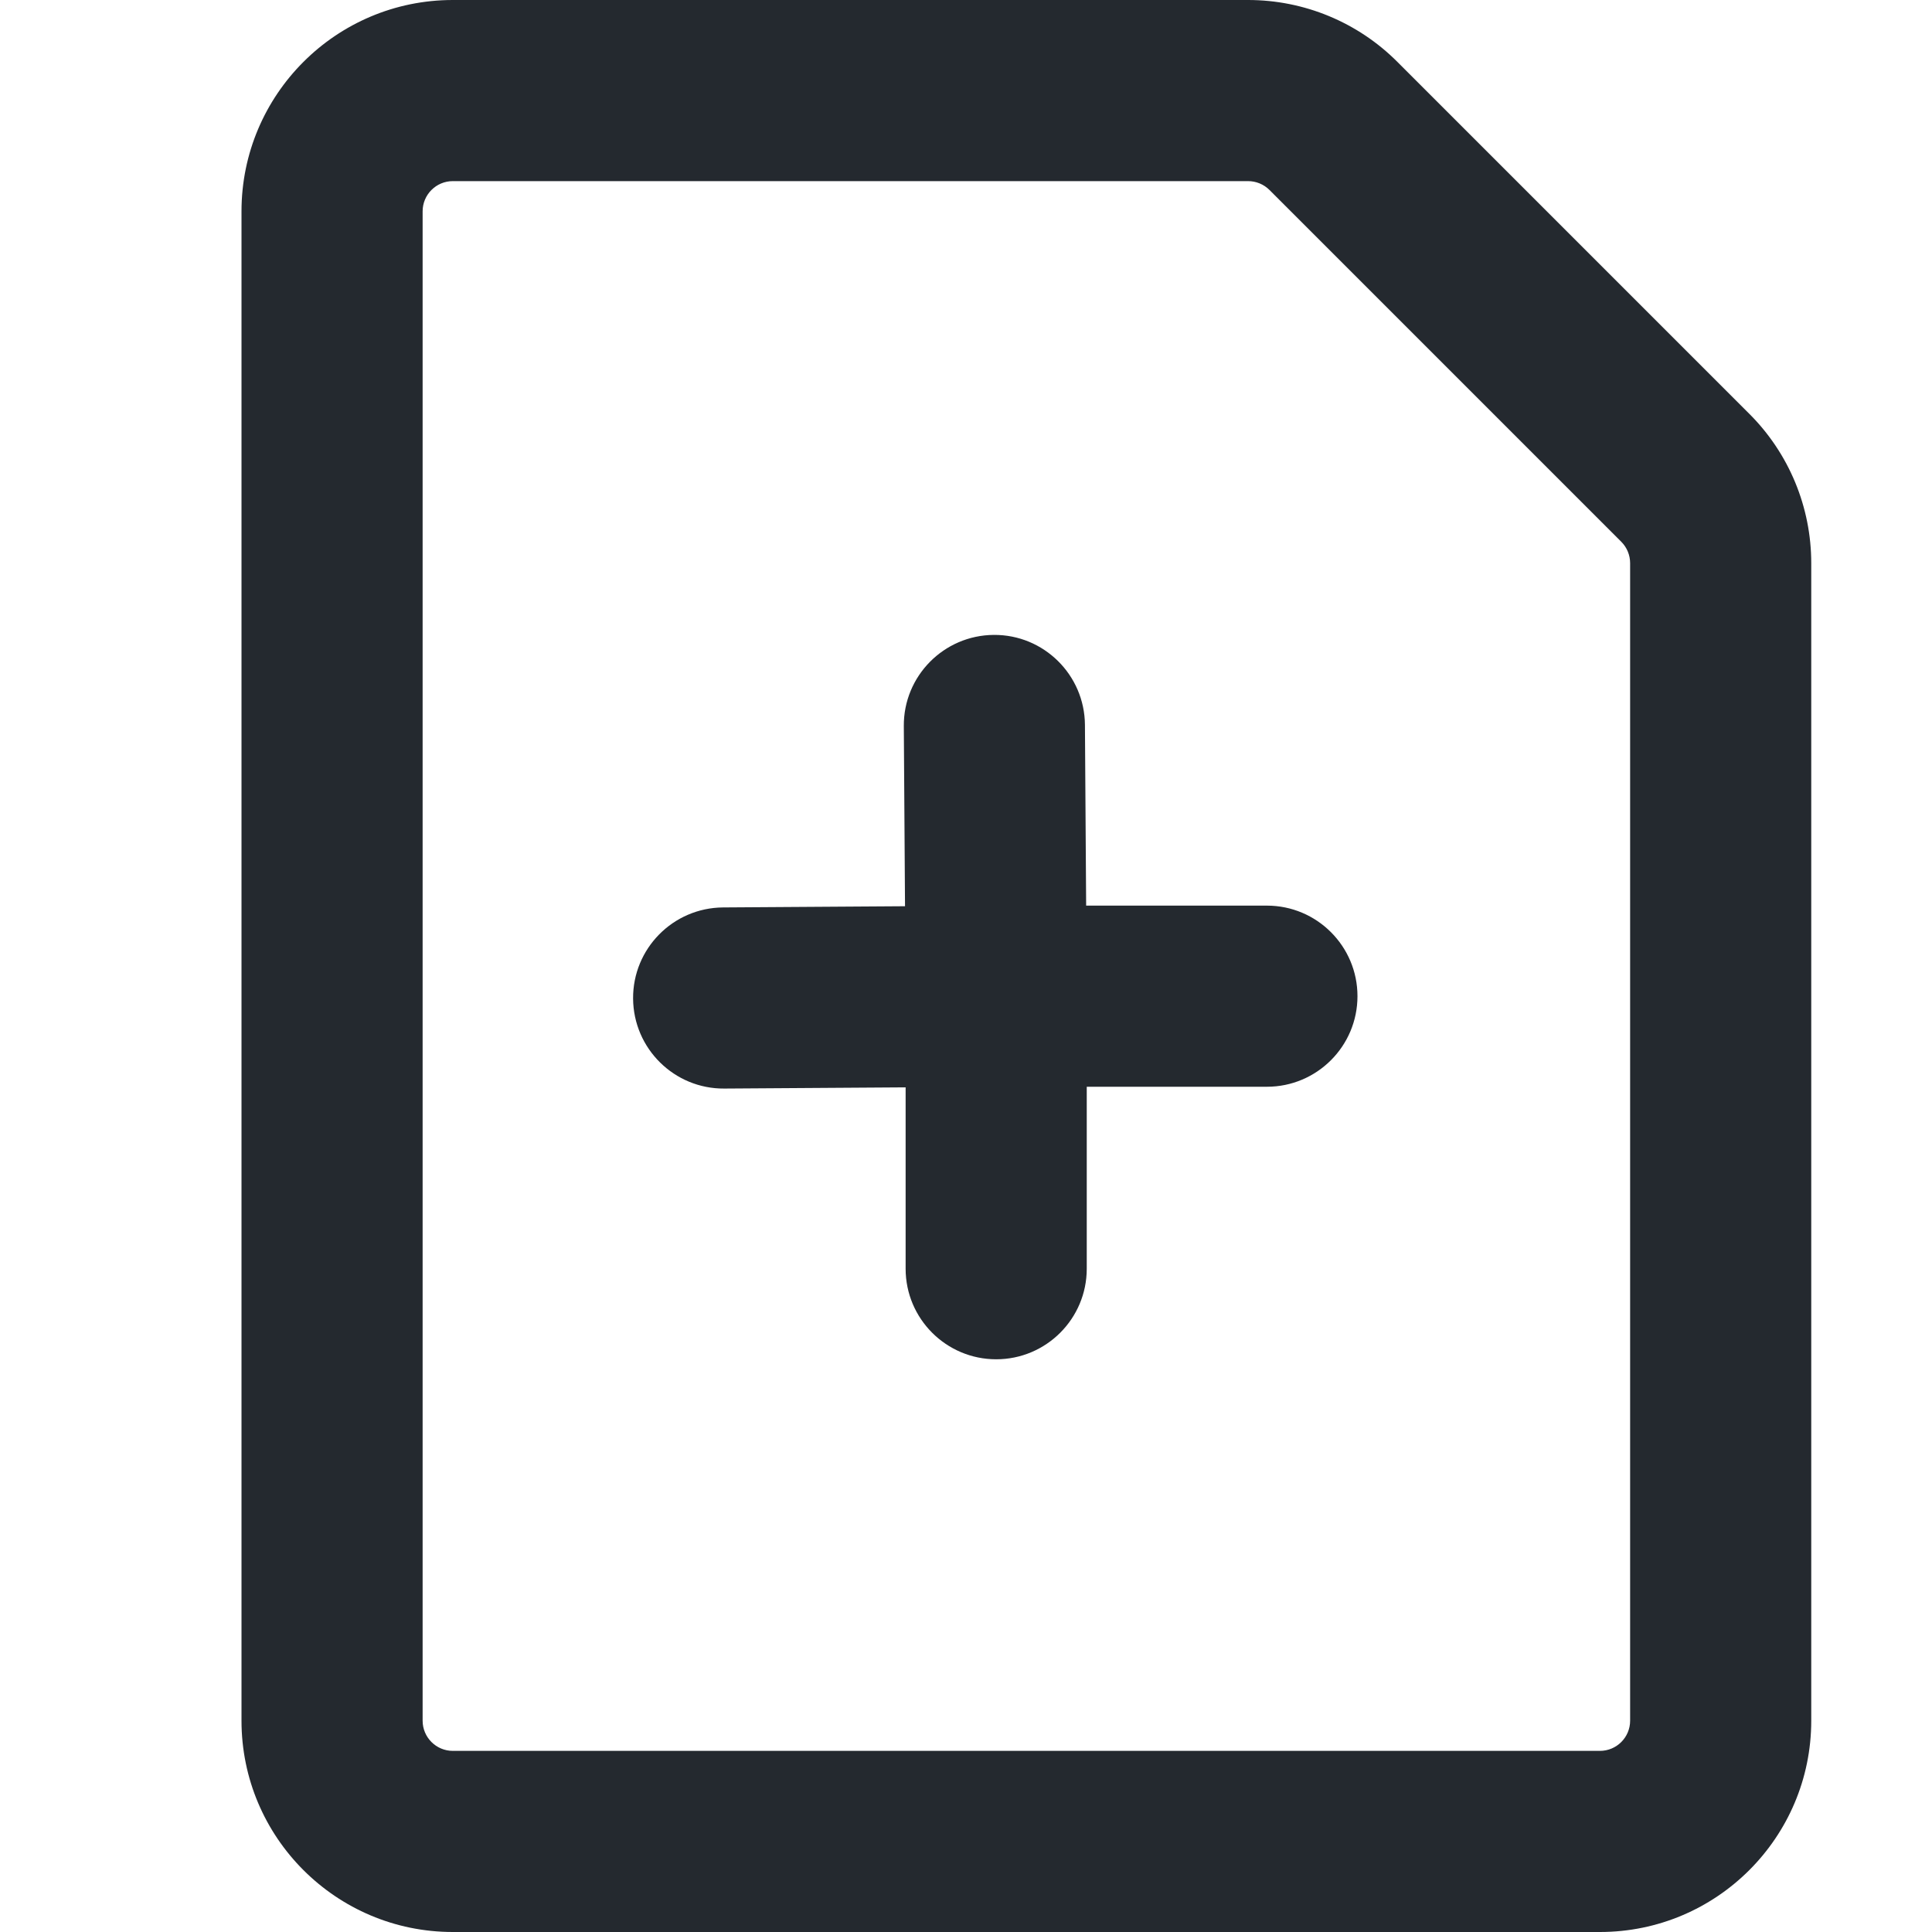
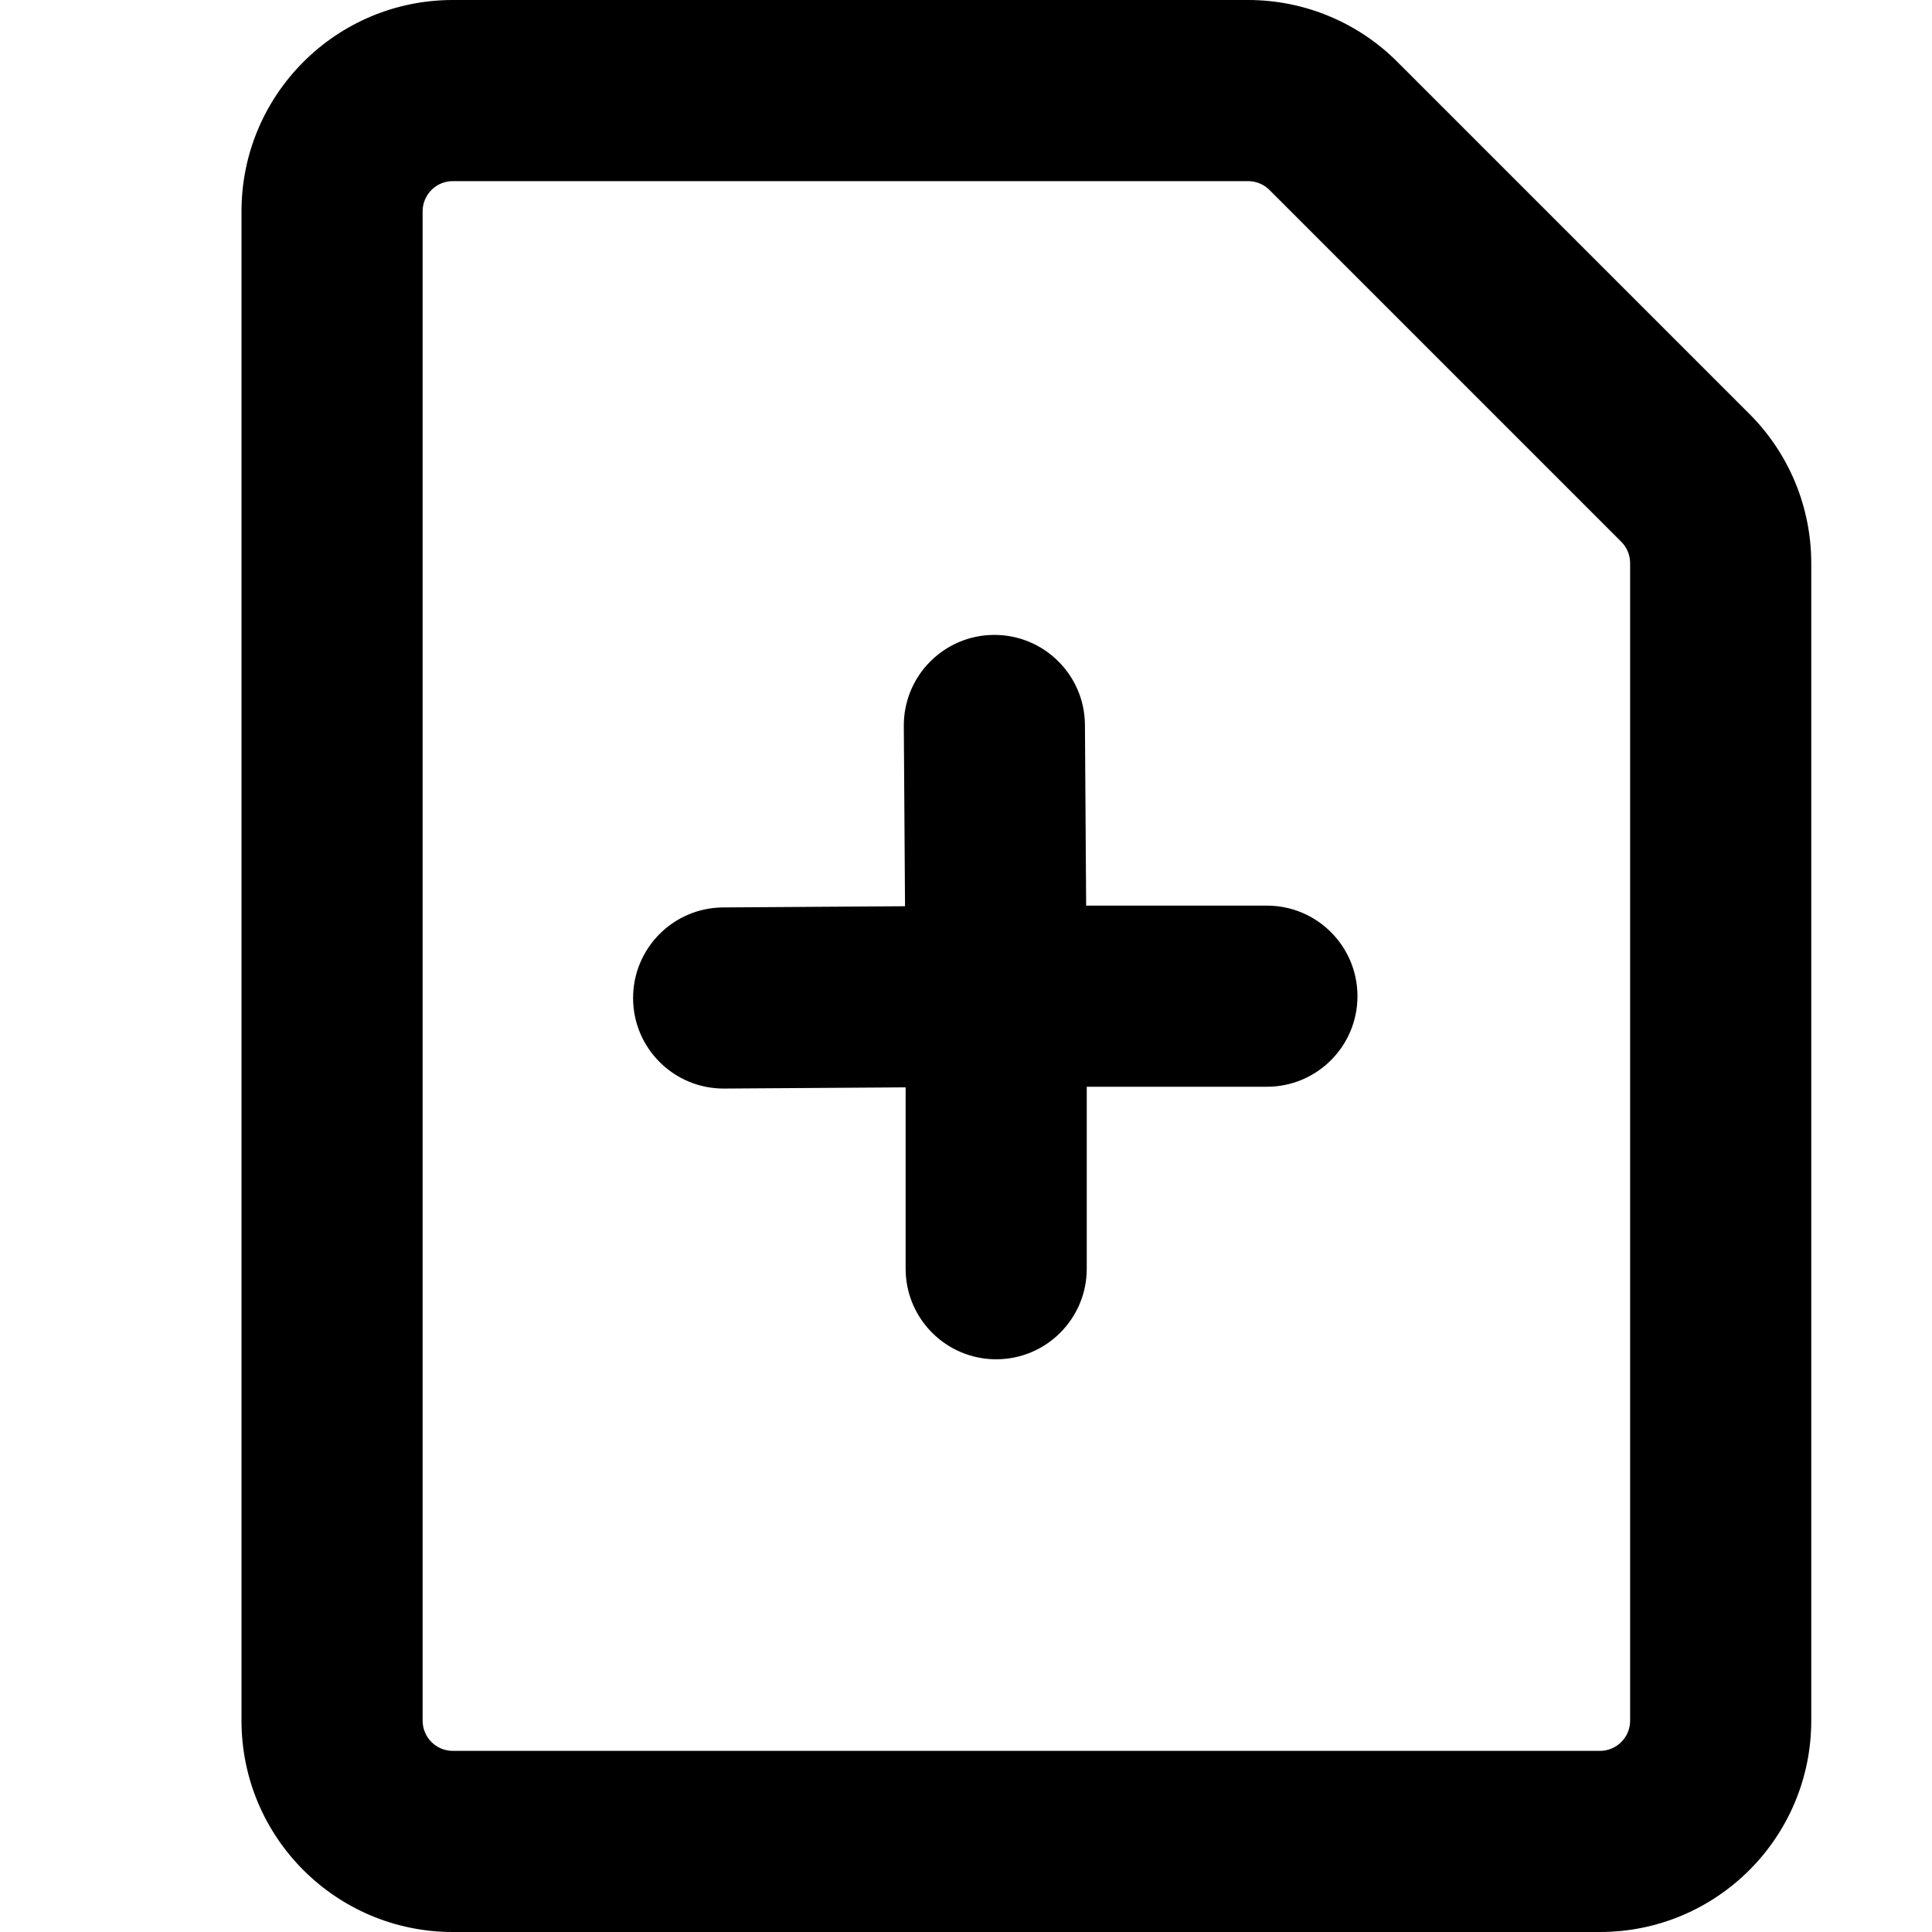
- <svg xmlns="http://www.w3.org/2000/svg" width="16" height="16" viewBox="0 0 16 16" fill="none">
-   <path fill-rule="evenodd" clip-rule="evenodd" d="M3.75 1.5C3.612 1.5 3.5 1.612 3.5 1.75V14.25C3.5 14.388 3.612 14.5 3.75 14.5H13.25C13.388 14.5 13.5 14.388 13.5 14.25V4.664C13.5 4.598 13.474 4.534 13.427 4.487L10.513 1.573C10.466 1.526 10.402 1.5 10.336 1.5H3.75ZM2 1.75C2 0.784 2.784 0 3.75 0H10.336C10.8 0 11.245 0.184 11.573 0.513L14.487 3.427C14.816 3.755 15 4.2 15 4.664V14.25C15 15.216 14.216 16 13.25 16H3.75C2.784 16 2 15.216 2 14.25V1.75ZM8.23 5.258C8.644 5.255 8.982 5.589 8.985 6.003L8.995 7.5H10.492C10.906 7.5 11.242 7.836 11.242 8.25C11.242 8.664 10.906 9 10.492 9H9V10.507C9 10.921 8.664 11.257 8.25 11.257C7.836 11.257 7.5 10.921 7.5 10.507V9.005L5.998 9.015C5.584 9.018 5.246 8.684 5.243 8.27C5.24 7.856 5.574 7.518 5.988 7.515L7.495 7.505L7.485 6.013C7.482 5.599 7.816 5.261 8.23 5.258Z" fill="#24292F" />
+ <svg xmlns="http://www.w3.org/2000/svg" width="16" height="16" viewBox="0 0 16 16">
+   <path fill-rule="evenodd" d="M3.75 1.5a.25.25 0 00-.25.25v12.5c0 .138.112.25.25.25h9.5a.25.25 0 00.25-.25V4.664a.25.25 0 00-.073-.177l-2.914-2.914a.25.25 0 00-.177-.073H3.75zM2 1.75C2 .784 2.784 0 3.75 0h6.586c.464 0 .909.184 1.237.513l2.914 2.914c.329.328.513.773.513 1.237v9.586A1.75 1.75 0 0113.25 16h-9.5A1.75 1.75 0 012 14.25V1.75zm6.23 3.508a.75.75 0 01.755.745l.01 1.497h1.497a.75.75 0 010 1.5H9v1.507a.75.75 0 01-1.5 0V9.005l-1.502.01a.75.75 0 11-.01-1.5l1.507-.01-.01-1.492a.75.75 0 01.745-.755z" />
</svg>
